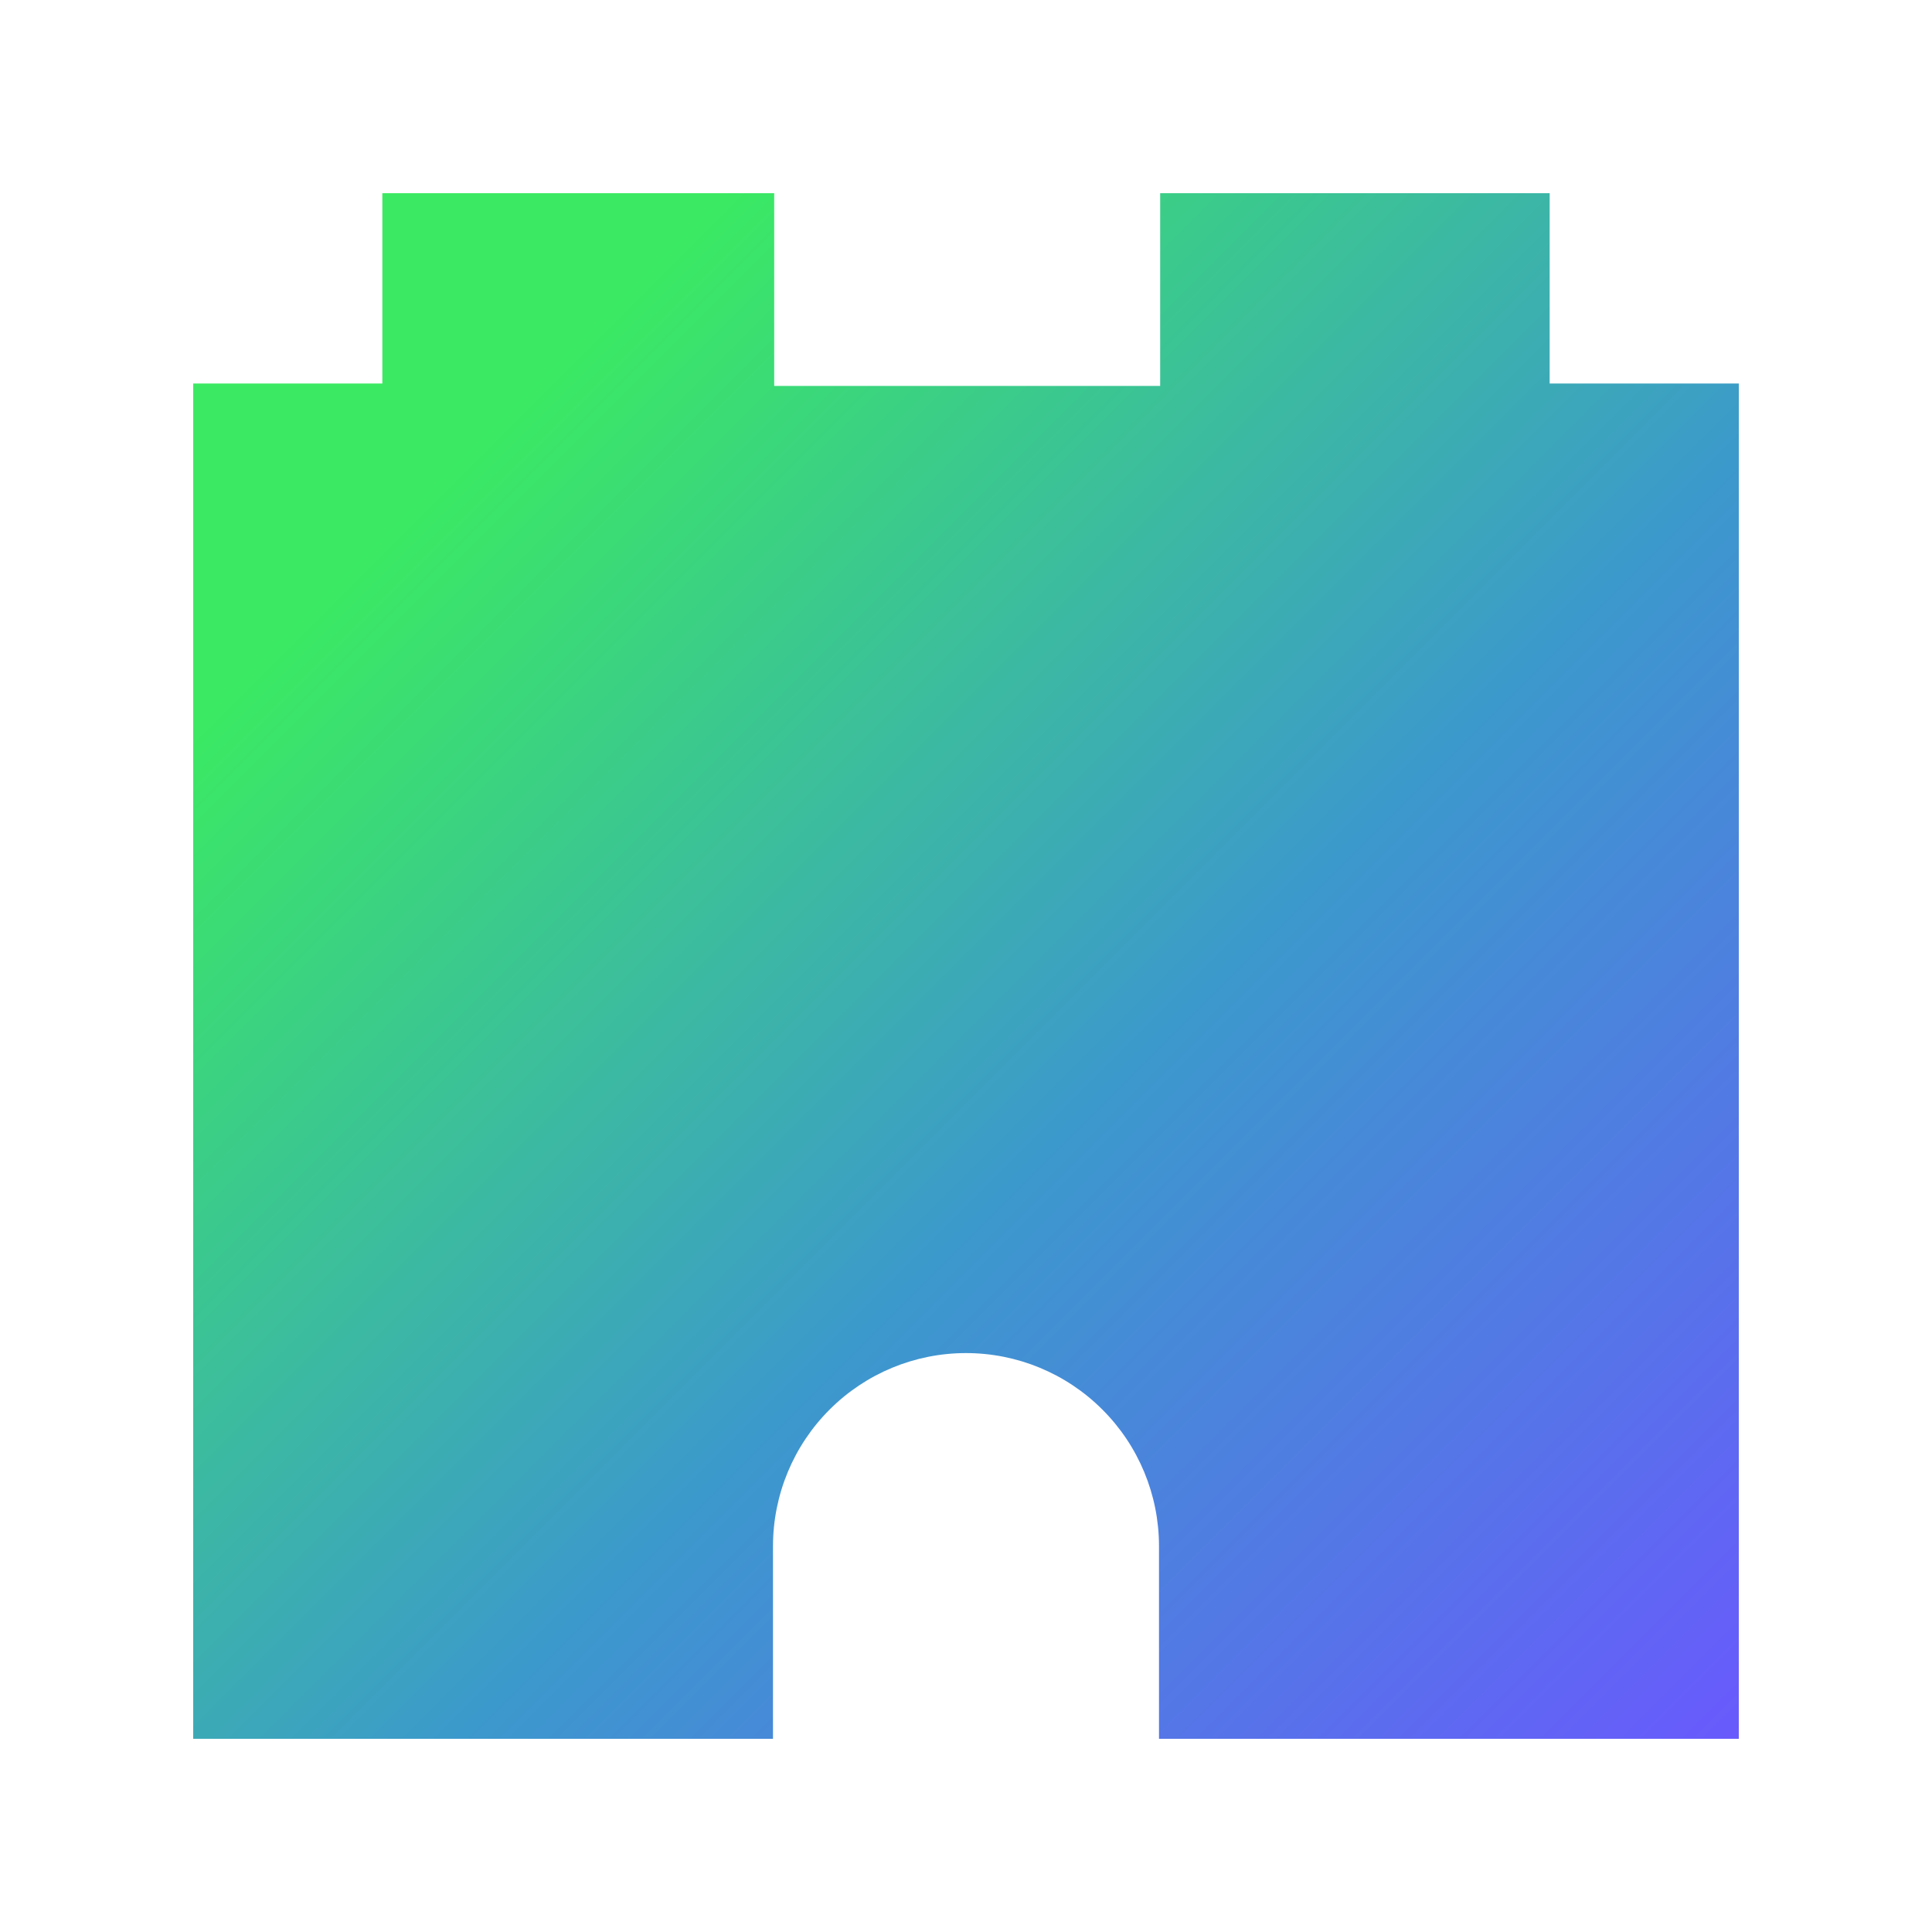
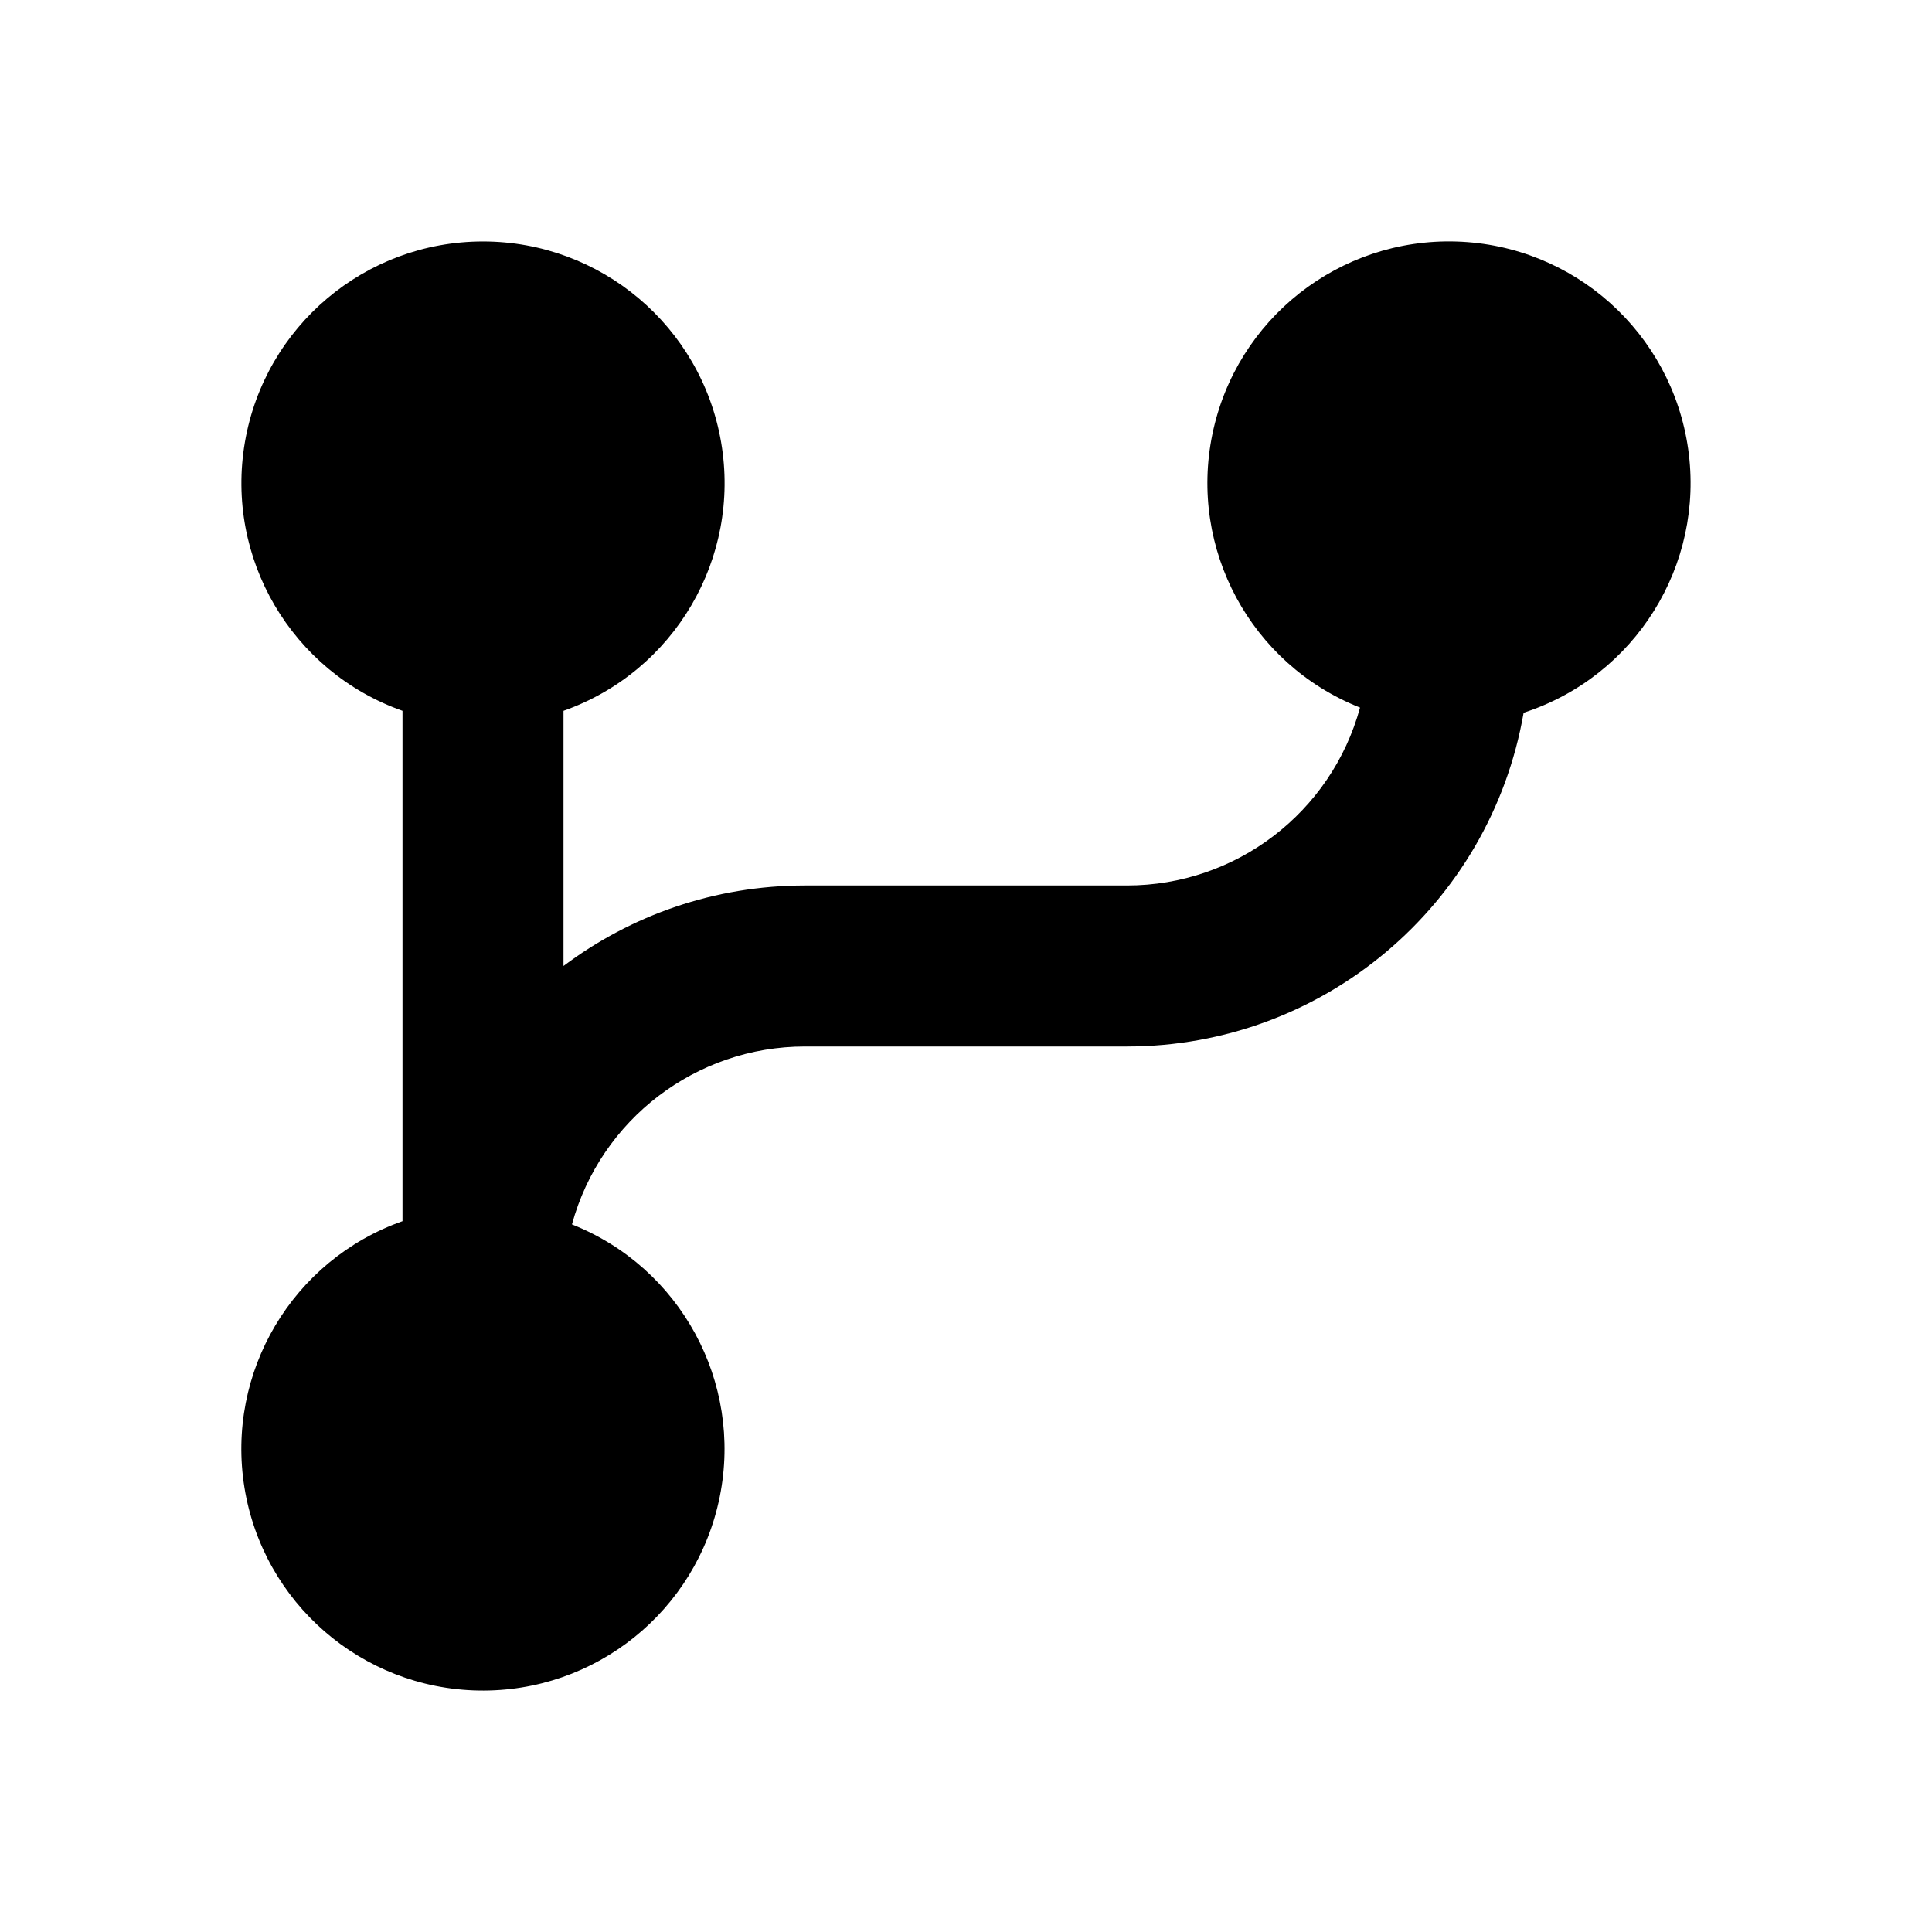
- <svg xmlns="http://www.w3.org/2000/svg" width="40" height="40" viewBox="0 0 40 40" fill="none">
-   <path d="M32.084 7.94V4H24.02V7.99H16.029V4H7.916V7.94H4V36H16.004V32.005C16.006 30.946 16.427 29.931 17.177 29.183C17.926 28.434 18.941 28.014 20 28.014C21.059 28.014 22.074 28.434 22.823 29.183C23.573 29.931 23.994 30.946 23.996 32.005V36H36V7.94H32.084Z" fill="url(#paint0_linear)" />
-   <defs>
-     <linearGradient id="paint0_linear" x1="2.942" y1="4.9" x2="37.777" y2="39.734" gradientUnits="userSpaceOnUse">
-       <stop offset="0.159" stop-color="#3BEA62" />
-       <stop offset="0.54" stop-color="#3C99CC" />
-       <stop offset="0.937" stop-color="#6B57FF" />
-     </linearGradient>
-   </defs>
+ <svg xmlns="http://www.w3.org/2000/svg" viewBox="0 0 24 24" width="24" height="24">
+   <path fill="none" d="M0 0h24v24H0z" />
+   <path d="M7.105 15.21A3.001 3.001 0 1 1 5 15.17V8.83a3.001 3.001 0 1 1 2 0V12c.836-.628 1.874-1 3-1h4a3.001 3.001 0 0 0 2.895-2.21 3.001 3.001 0 1 1 2.032.064A5.001 5.001 0 0 1 14 13h-4a3.001 3.001 0 0 0-2.895 2.21z" fill="#000" />
</svg>
